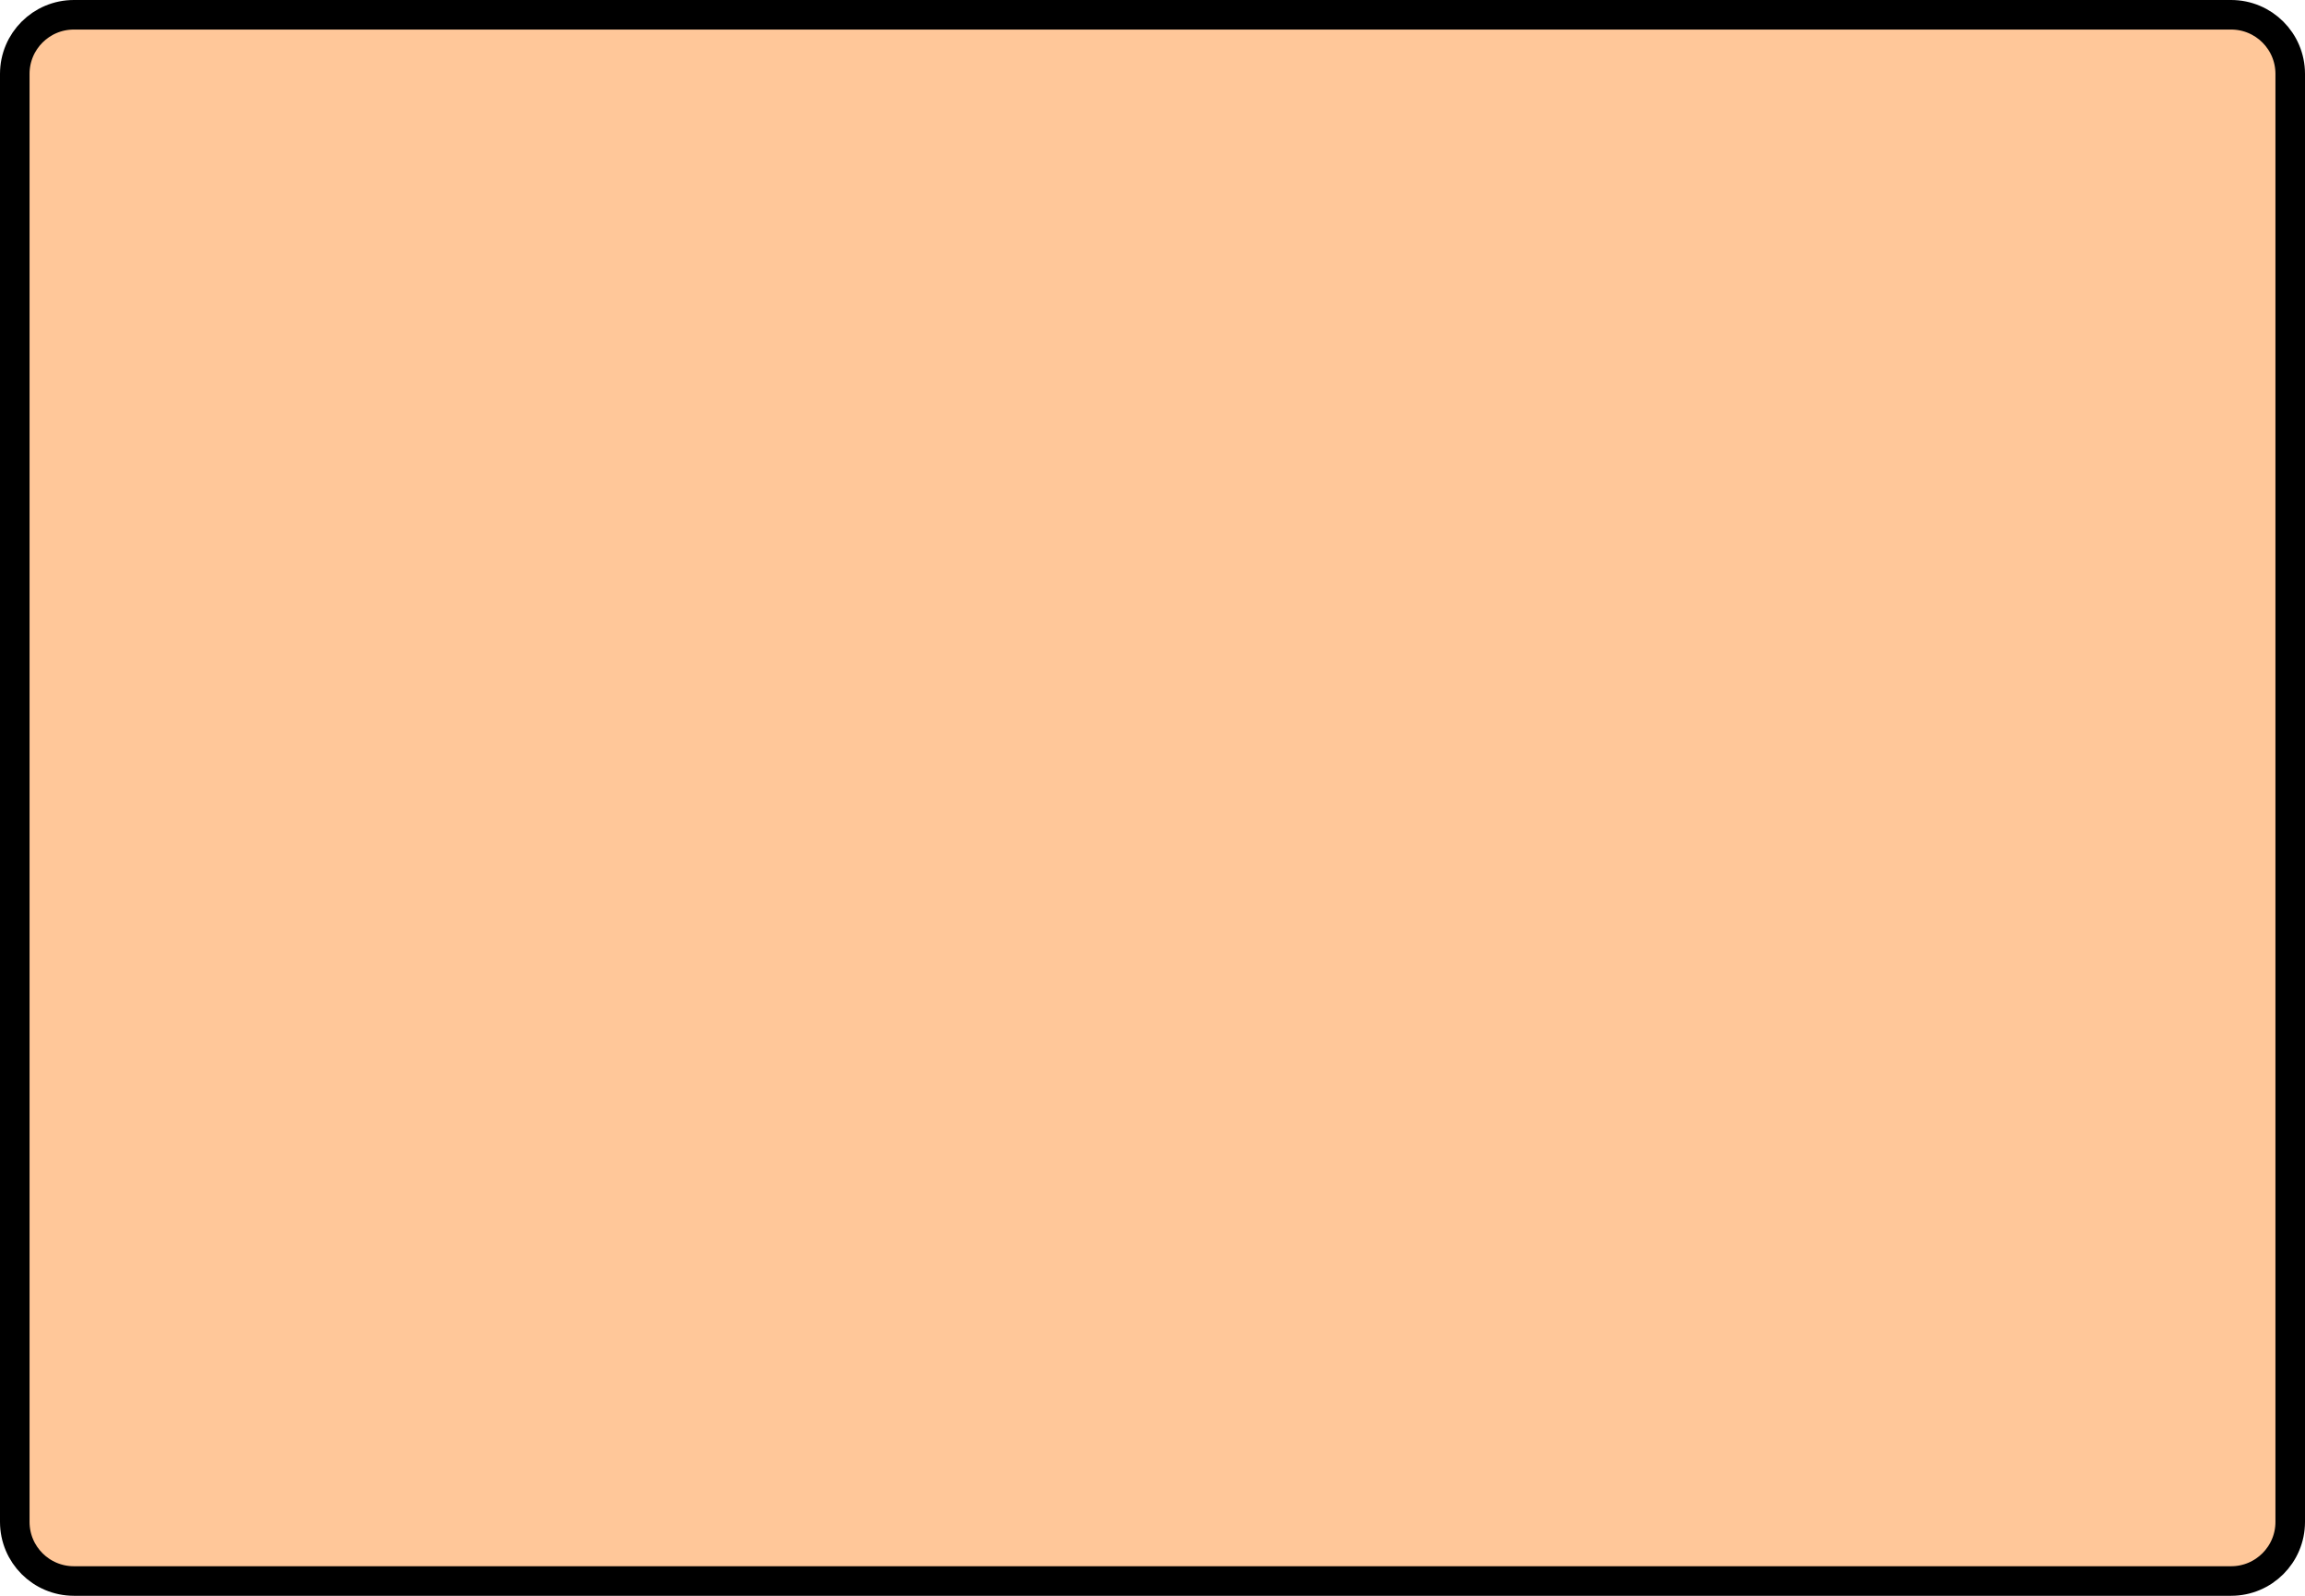
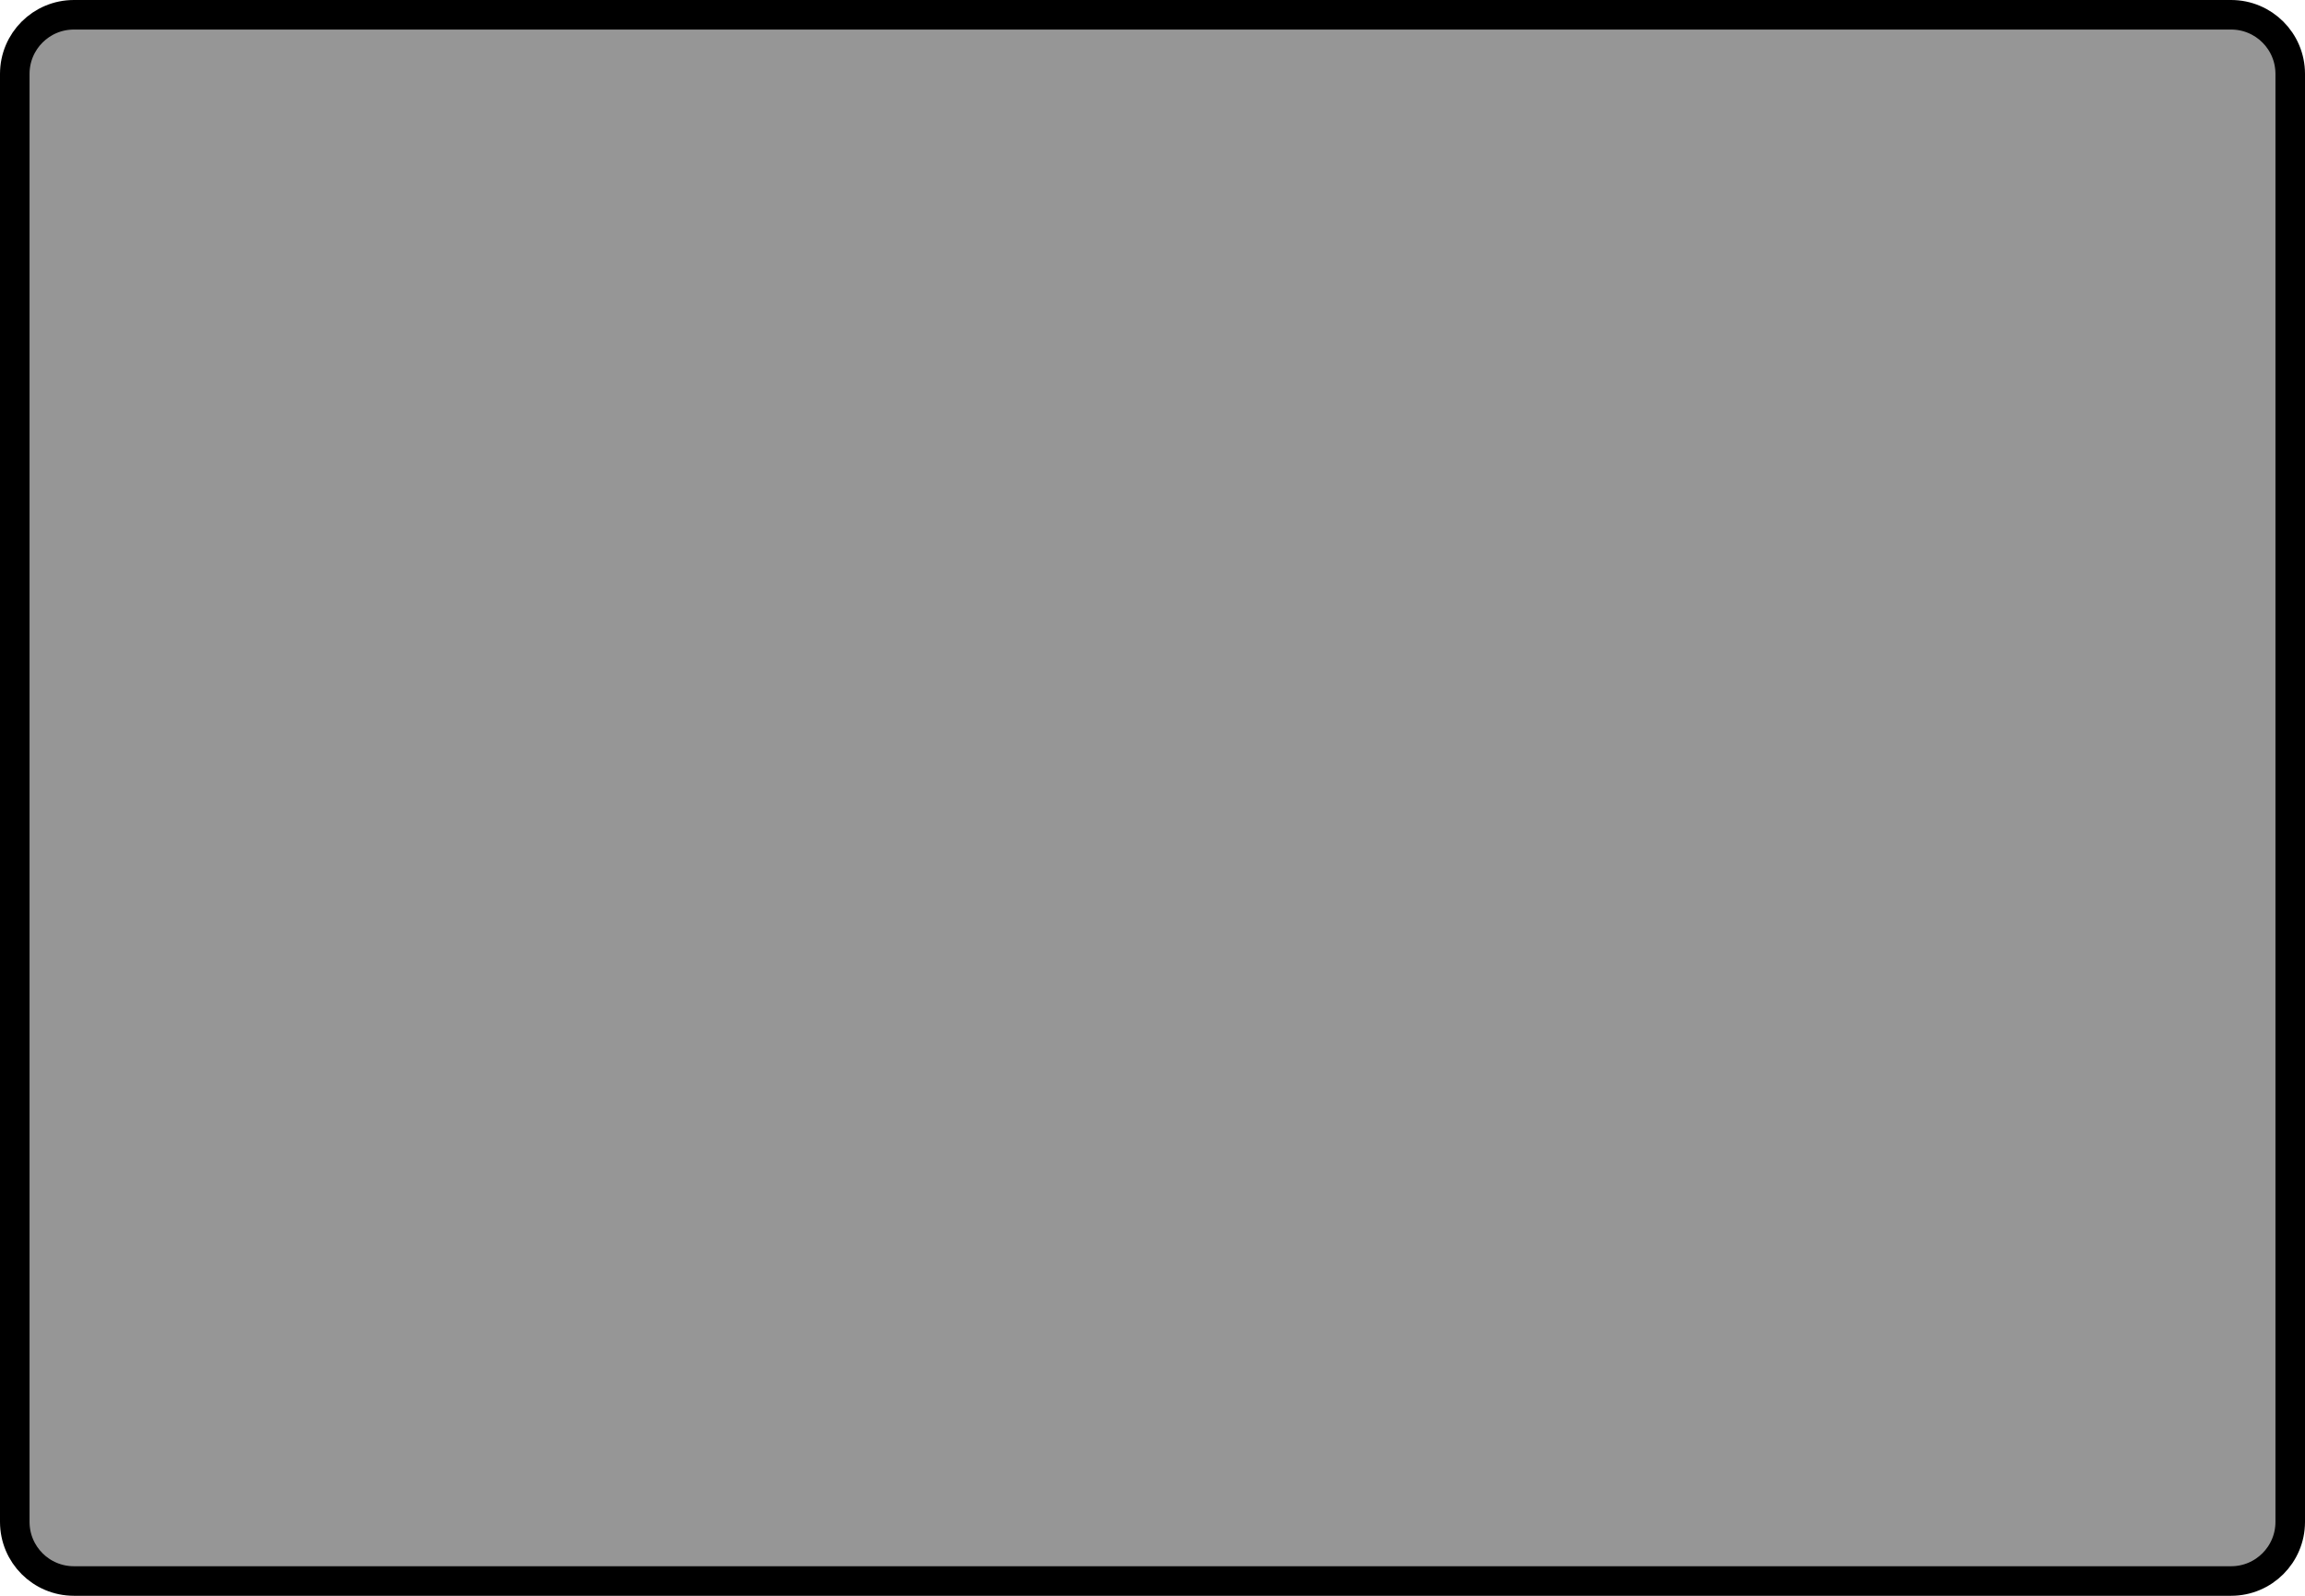
<svg xmlns="http://www.w3.org/2000/svg" width="100%" height="100%" viewBox="0 0 78 54">
-   <rect x="0.5" y="0.5" width="77" height="53" rx="2" ry="2" id="shield" style="fill:#ffc799;stroke:#000000;stroke-width:1;" />
+   <rect x="0.5" y="0.5" width="77" height="53" rx="2" ry="2" id="shield" style="fill:#969696;stroke:#000000;stroke-width:1;" />
</svg>
